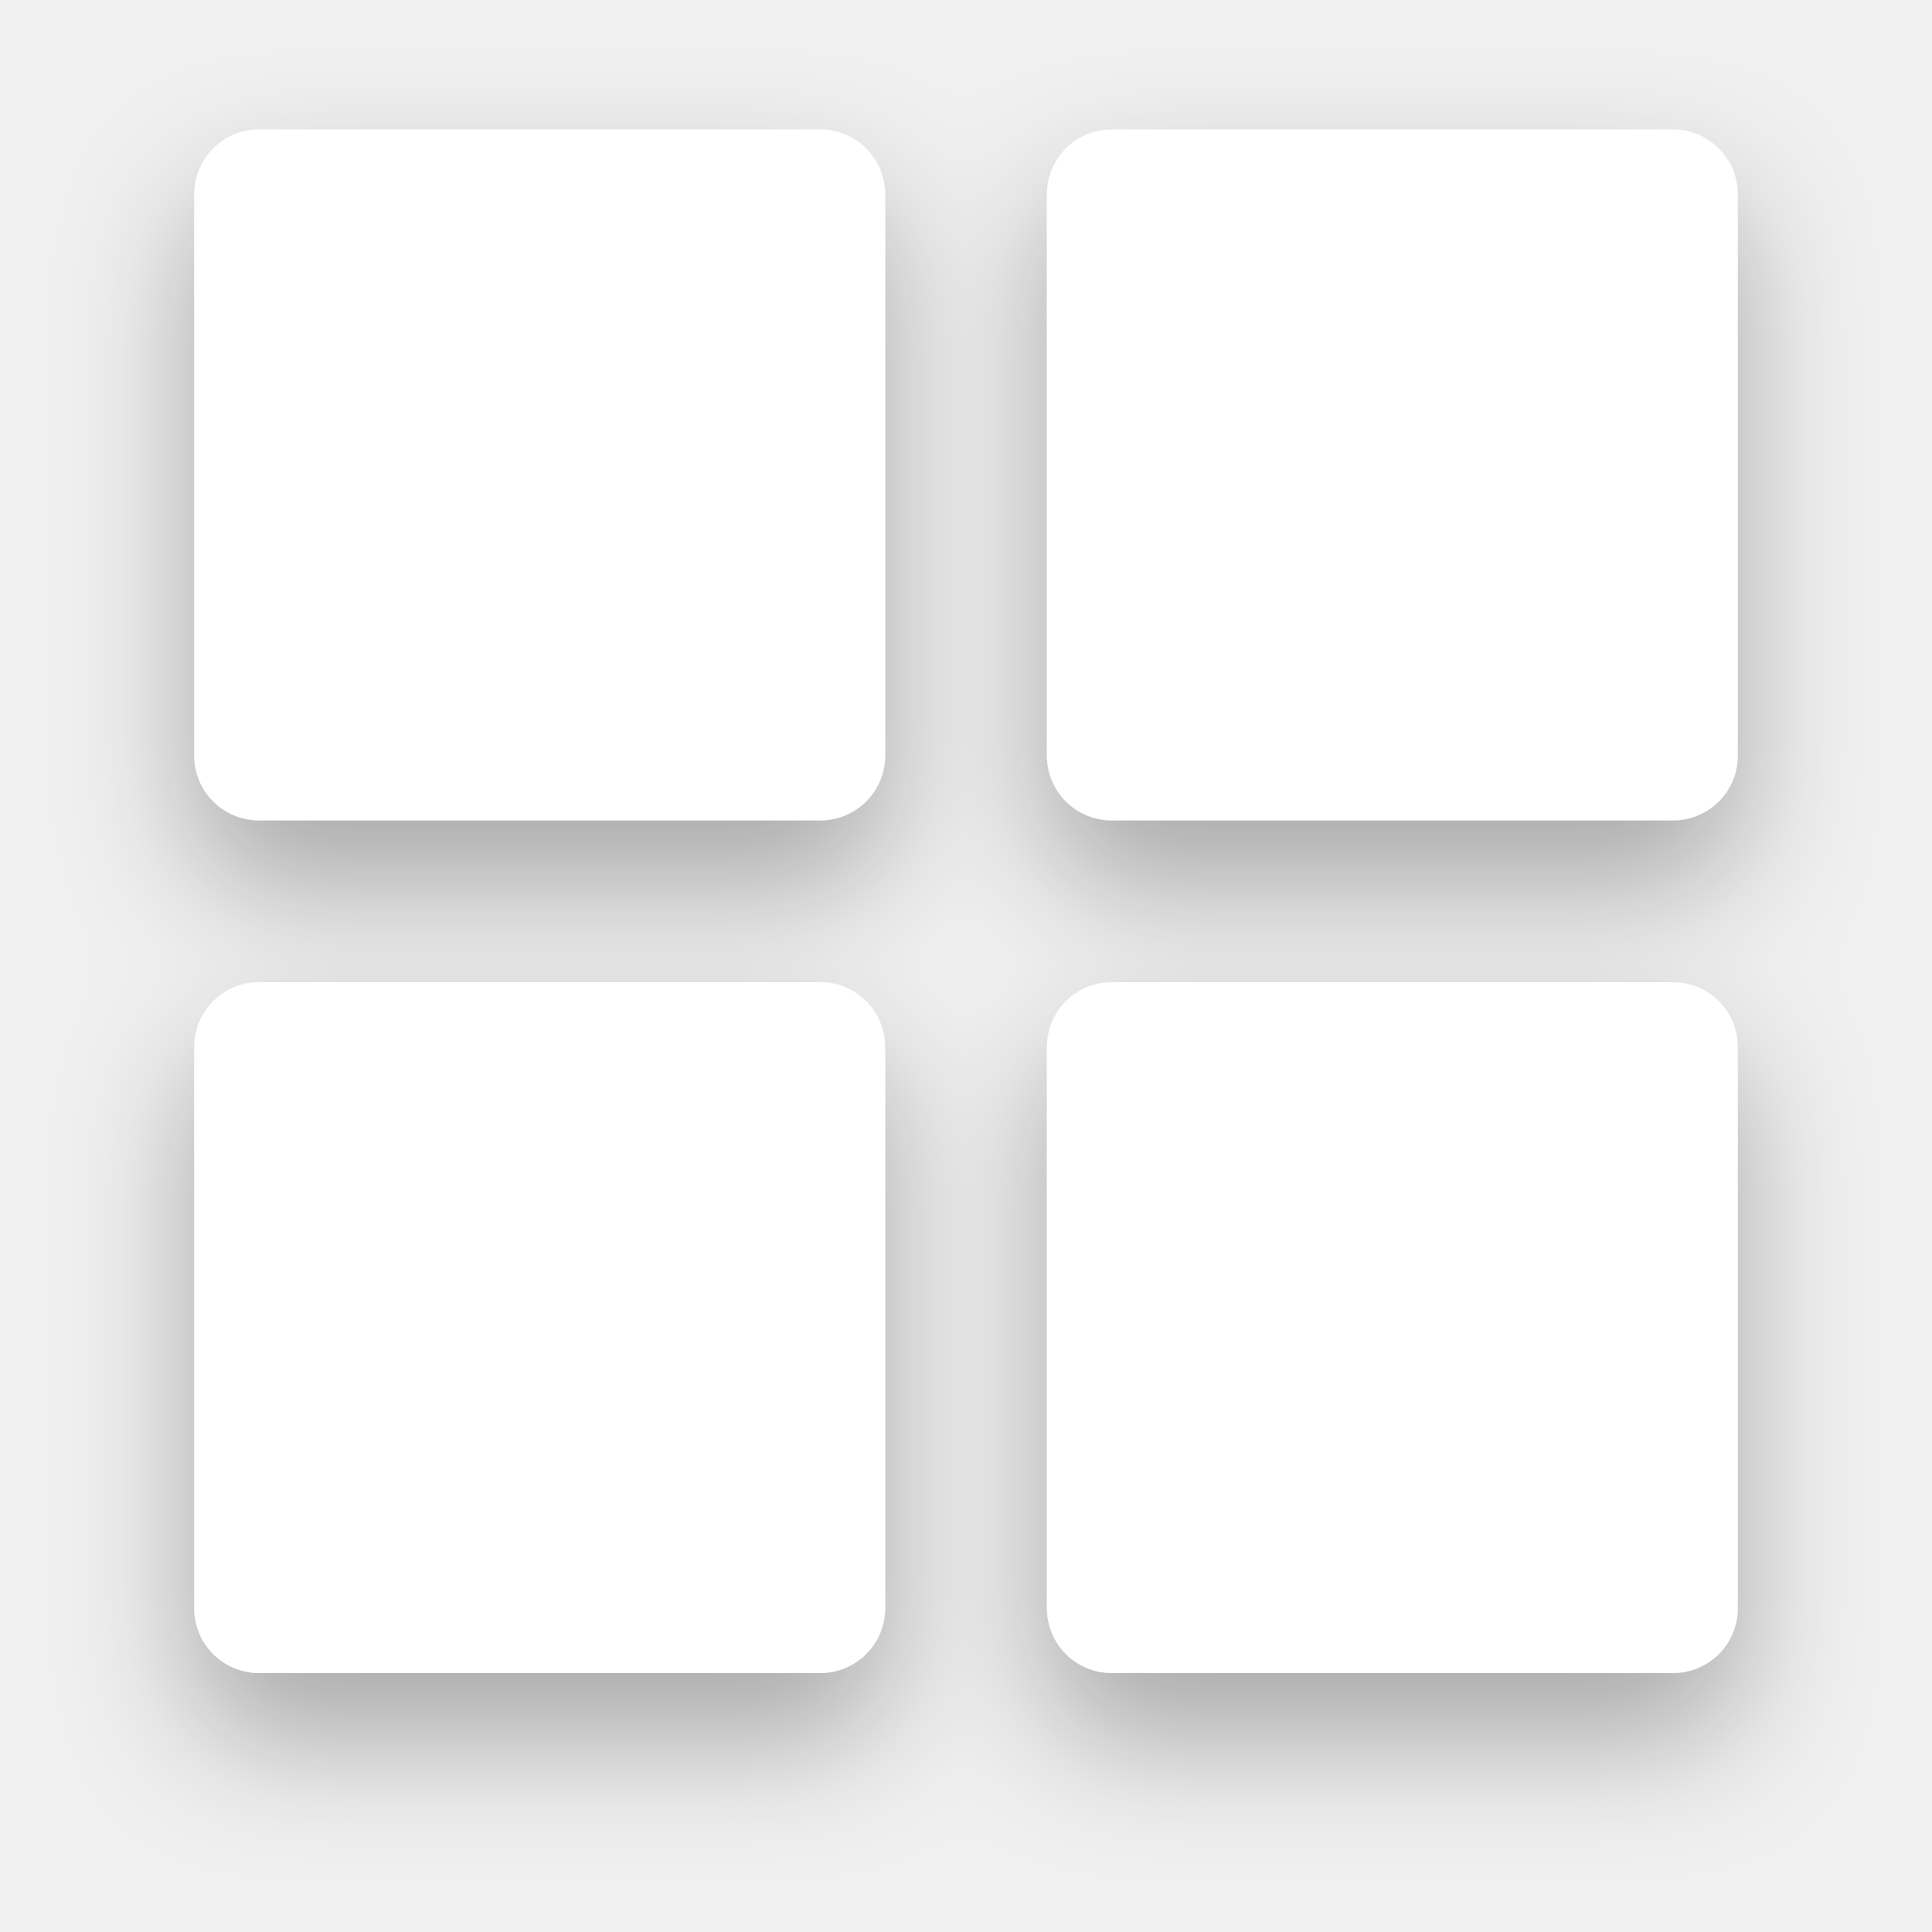
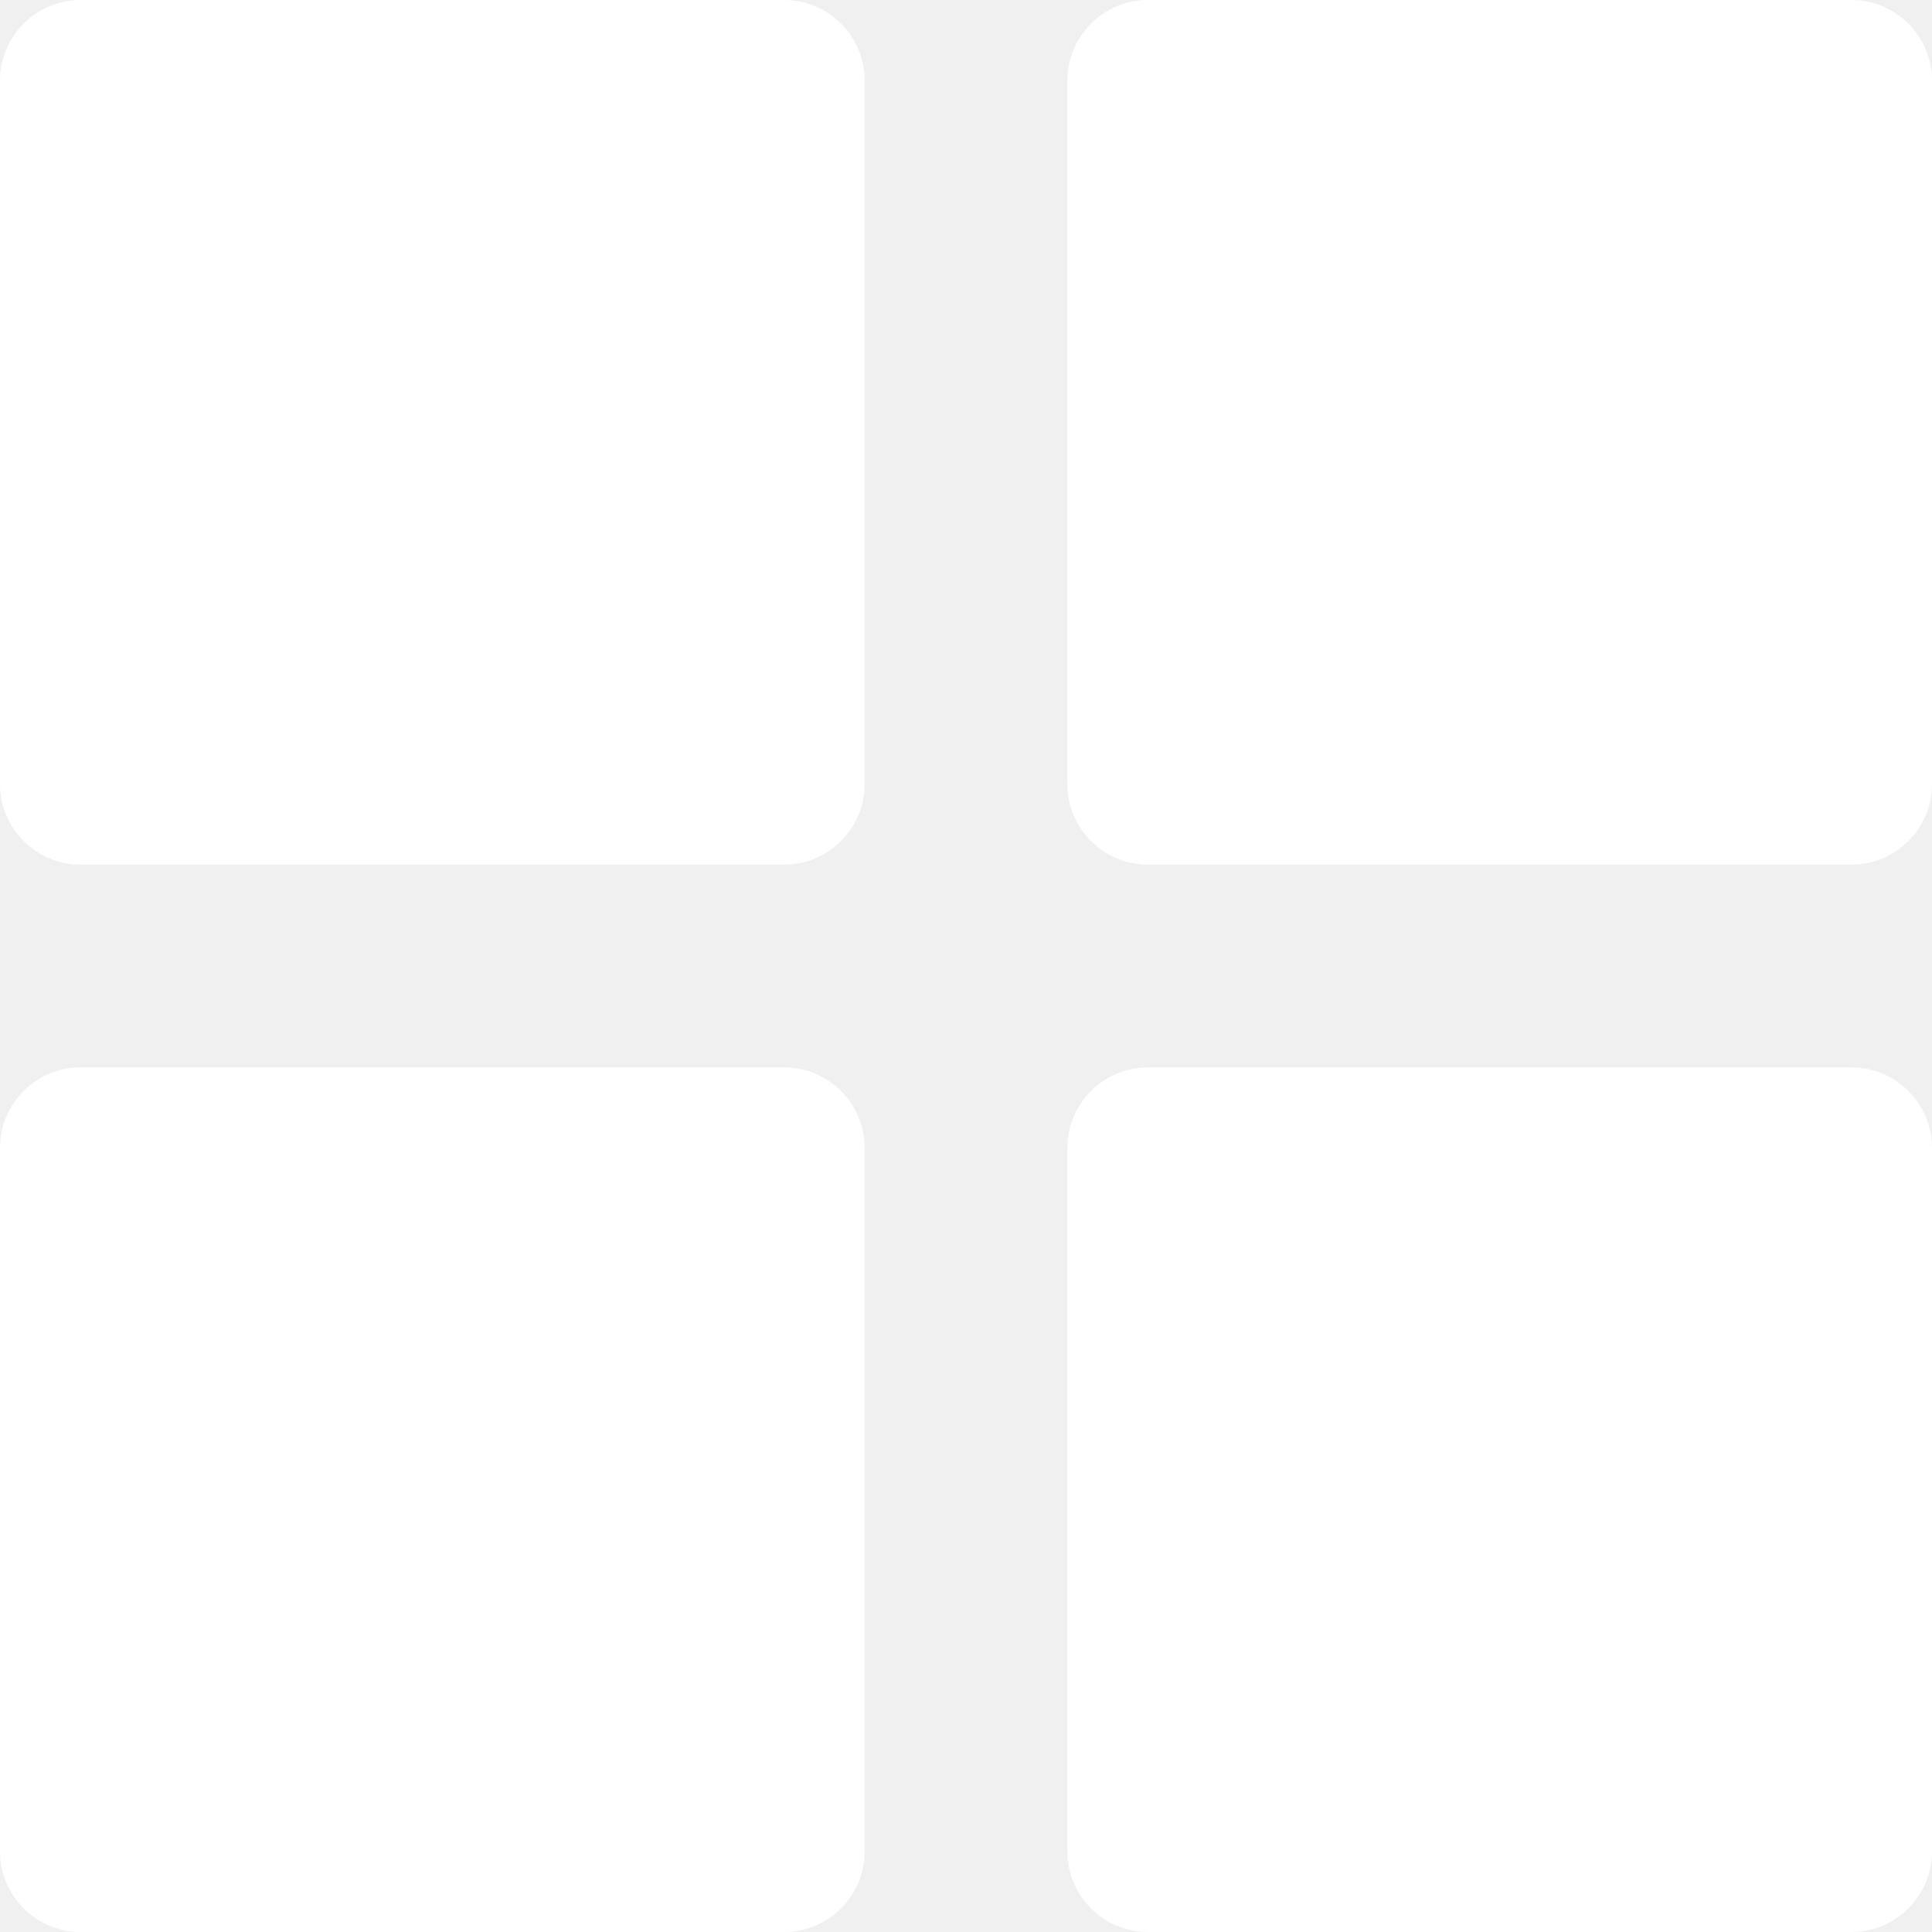
- <svg xmlns="http://www.w3.org/2000/svg" width="29.833" height="29.833" viewBox="0 0 29.833 29.833">
-   <defs>
-     <filter id="Combined_Shape" x="0" y="0" width="29.833" height="29.833" filterUnits="userSpaceOnUse">
-       <feOffset dy="1" input="SourceAlpha" />
-       <feGaussianBlur stdDeviation="1" result="blur" />
-       <feFlood flood-opacity="0.302" />
-       <feComposite operator="in" in2="blur" />
-       <feComposite in="SourceGraphic" />
-     </filter>
-   </defs>
-   <g id="inactive_dashboard" data-name="inactive/dashboard" transform="translate(3 2)">
-     <g id="Group_4" data-name="Group 4">
-       <g transform="matrix(1, 0, 0, 1, -3, -2)" filter="url(#Combined_Shape)">
-         <path id="Combined_Shape-2" data-name="Combined Shape" d="M14.167,23.833a1,1,0,0,1-1-1V14.167a1,1,0,0,1,1-1h8.666a1,1,0,0,1,1,1v8.666a1,1,0,0,1-1,1ZM1,23.833a1,1,0,0,1-1-1V14.167a1,1,0,0,1,1-1H9.667a1,1,0,0,1,1,1v8.666a1,1,0,0,1-1,1ZM14.167,10.667a1,1,0,0,1-1-1V1a1,1,0,0,1,1-1h8.666a1,1,0,0,1,1,1V9.667a1,1,0,0,1-1,1ZM1,10.667a1,1,0,0,1-1-1V1A1,1,0,0,1,1,0H9.667a1,1,0,0,1,1,1V9.667a1,1,0,0,1-1,1Z" transform="translate(3 2)" fill="#fff" />
-       </g>
-     </g>
-   </g>
+ <svg xmlns="http://www.w3.org/2000/svg" id="Dashboard" width="23.96" height="23.96" viewBox="0 0 23.96 23.96">
+   <rect id="Rectangle" width="10.723" height="10.723" rx="1" fill="#fff" />
+   <rect id="Rectangle-2" data-name="Rectangle" width="10.723" height="10.723" rx="1" transform="translate(13.237)" fill="#fff" />
+   <rect id="Rectangle-3" data-name="Rectangle" width="10.723" height="10.723" rx="1" transform="translate(13.237 13.237)" fill="#fff" />
+   <rect id="Rectangle-4" data-name="Rectangle" width="10.723" height="10.723" rx="1" transform="translate(0 13.237)" fill="#fff" />
</svg>
